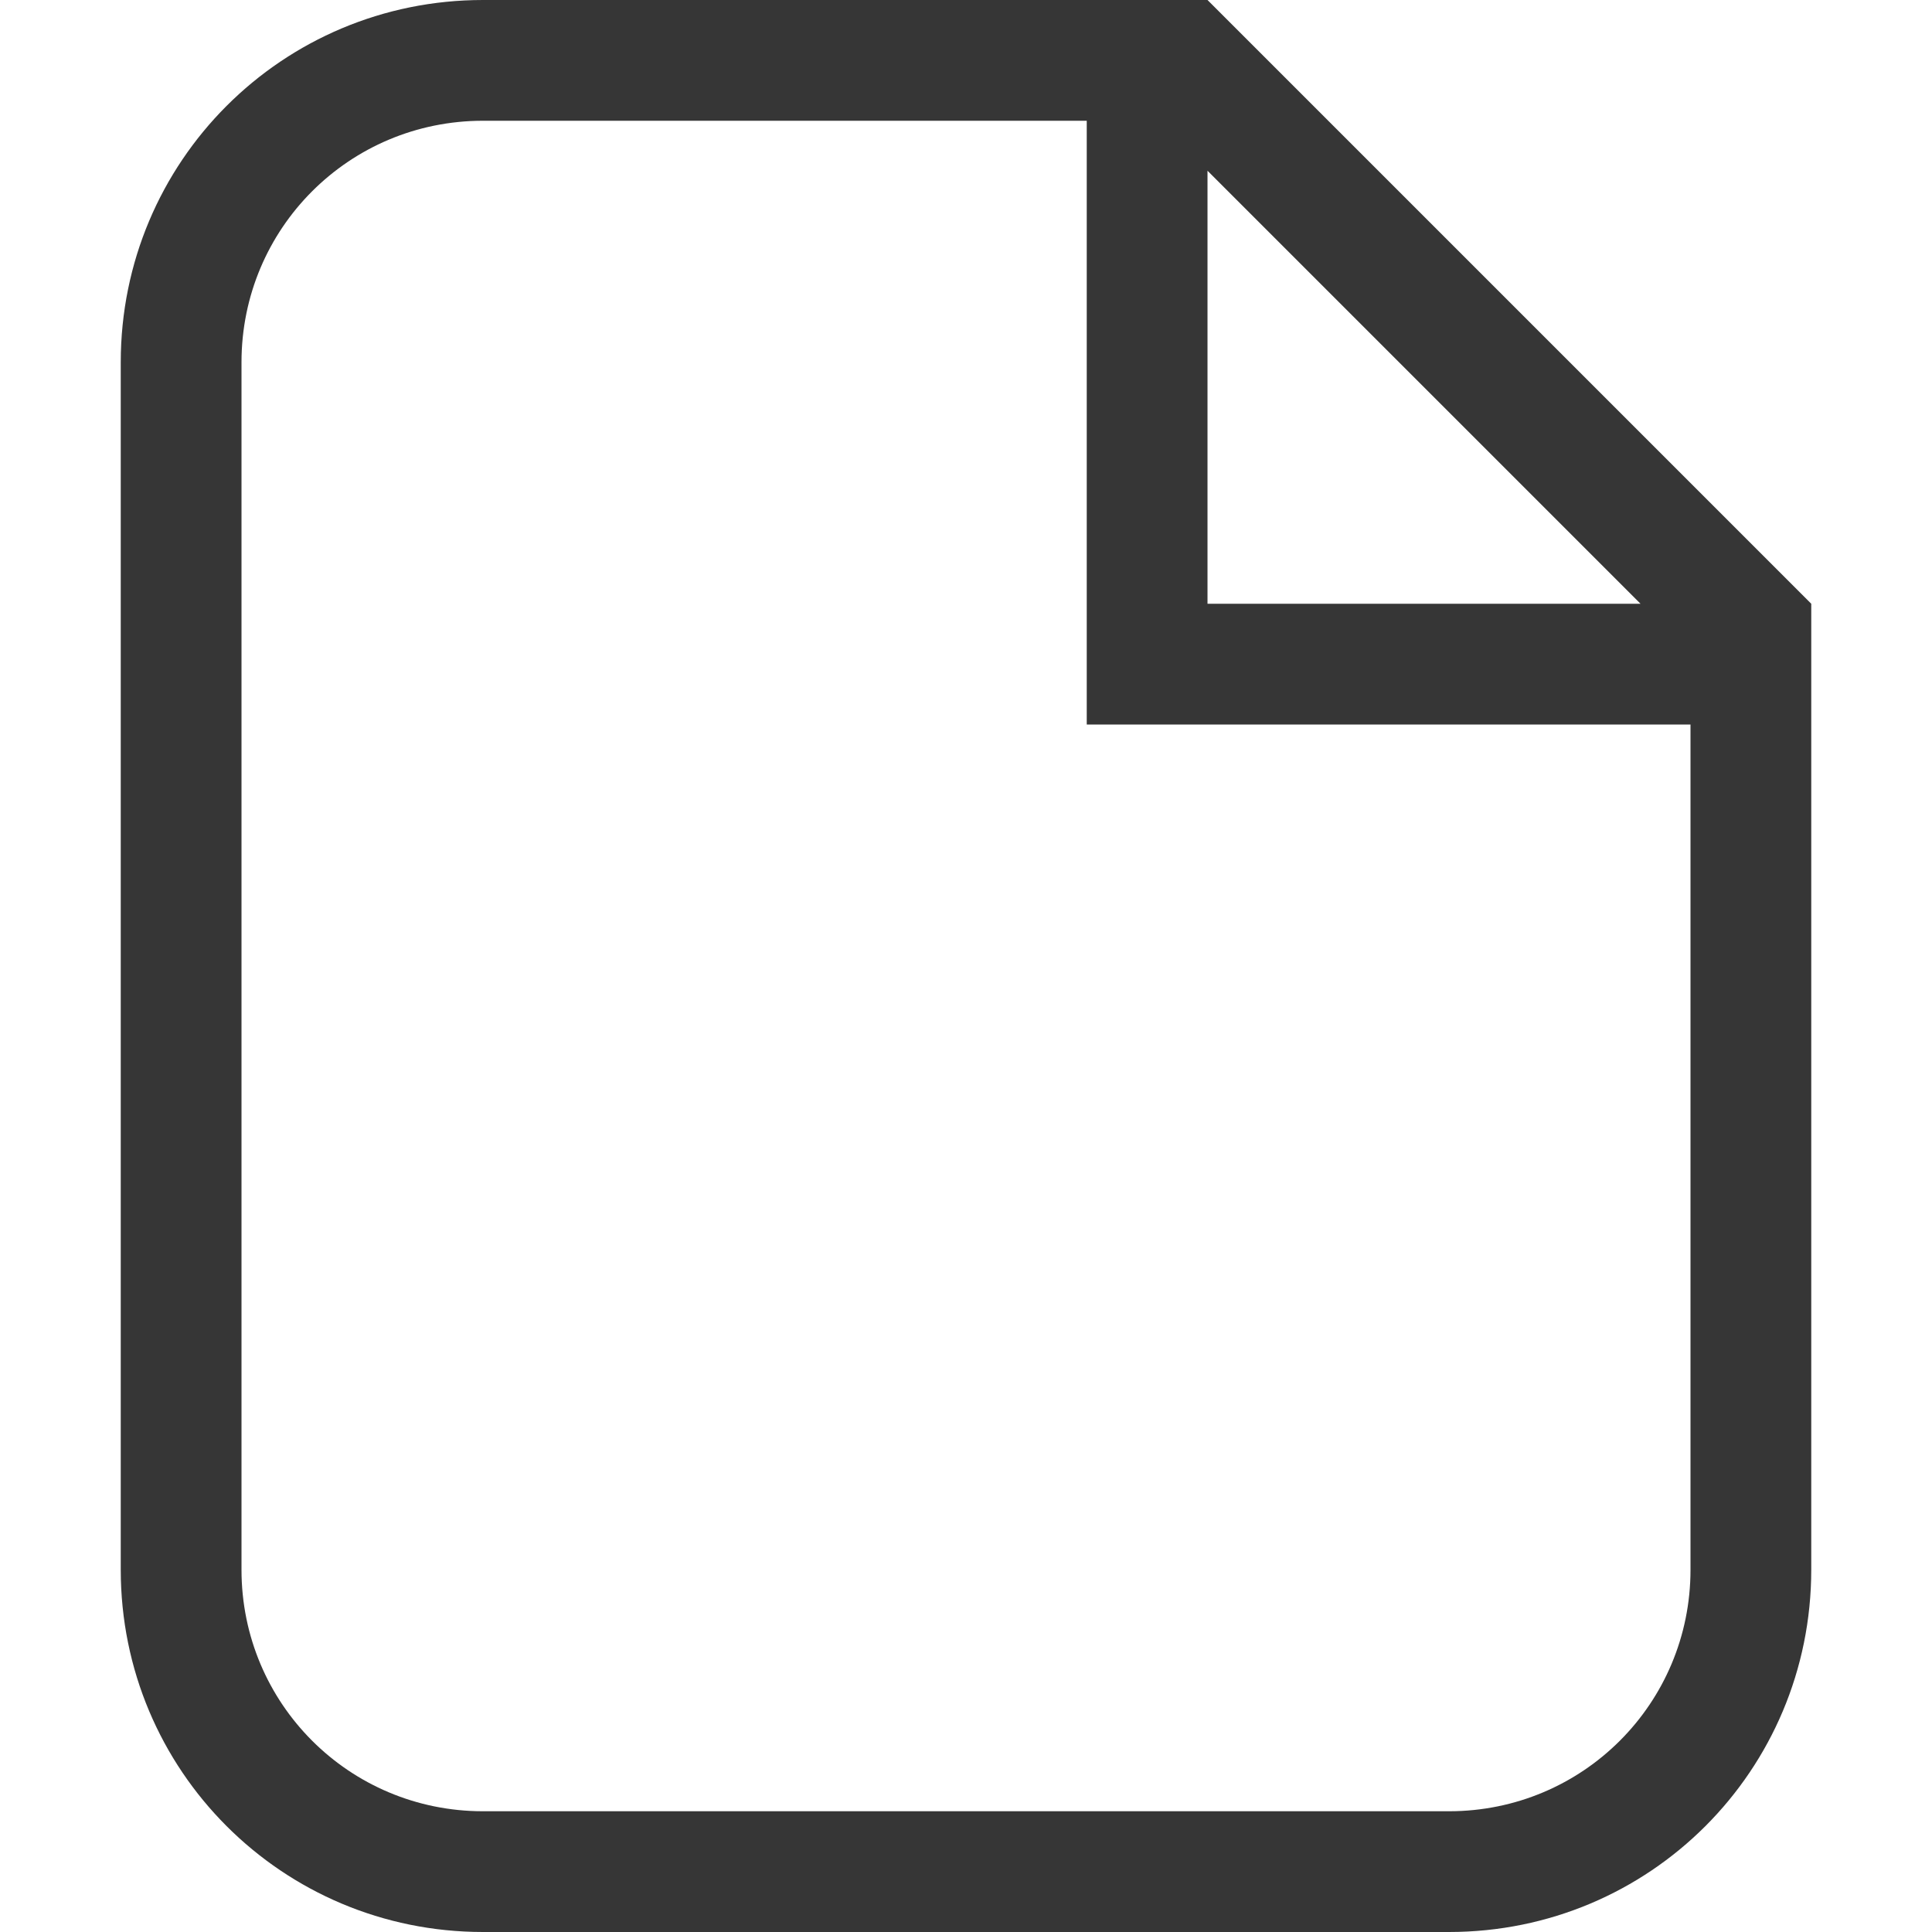
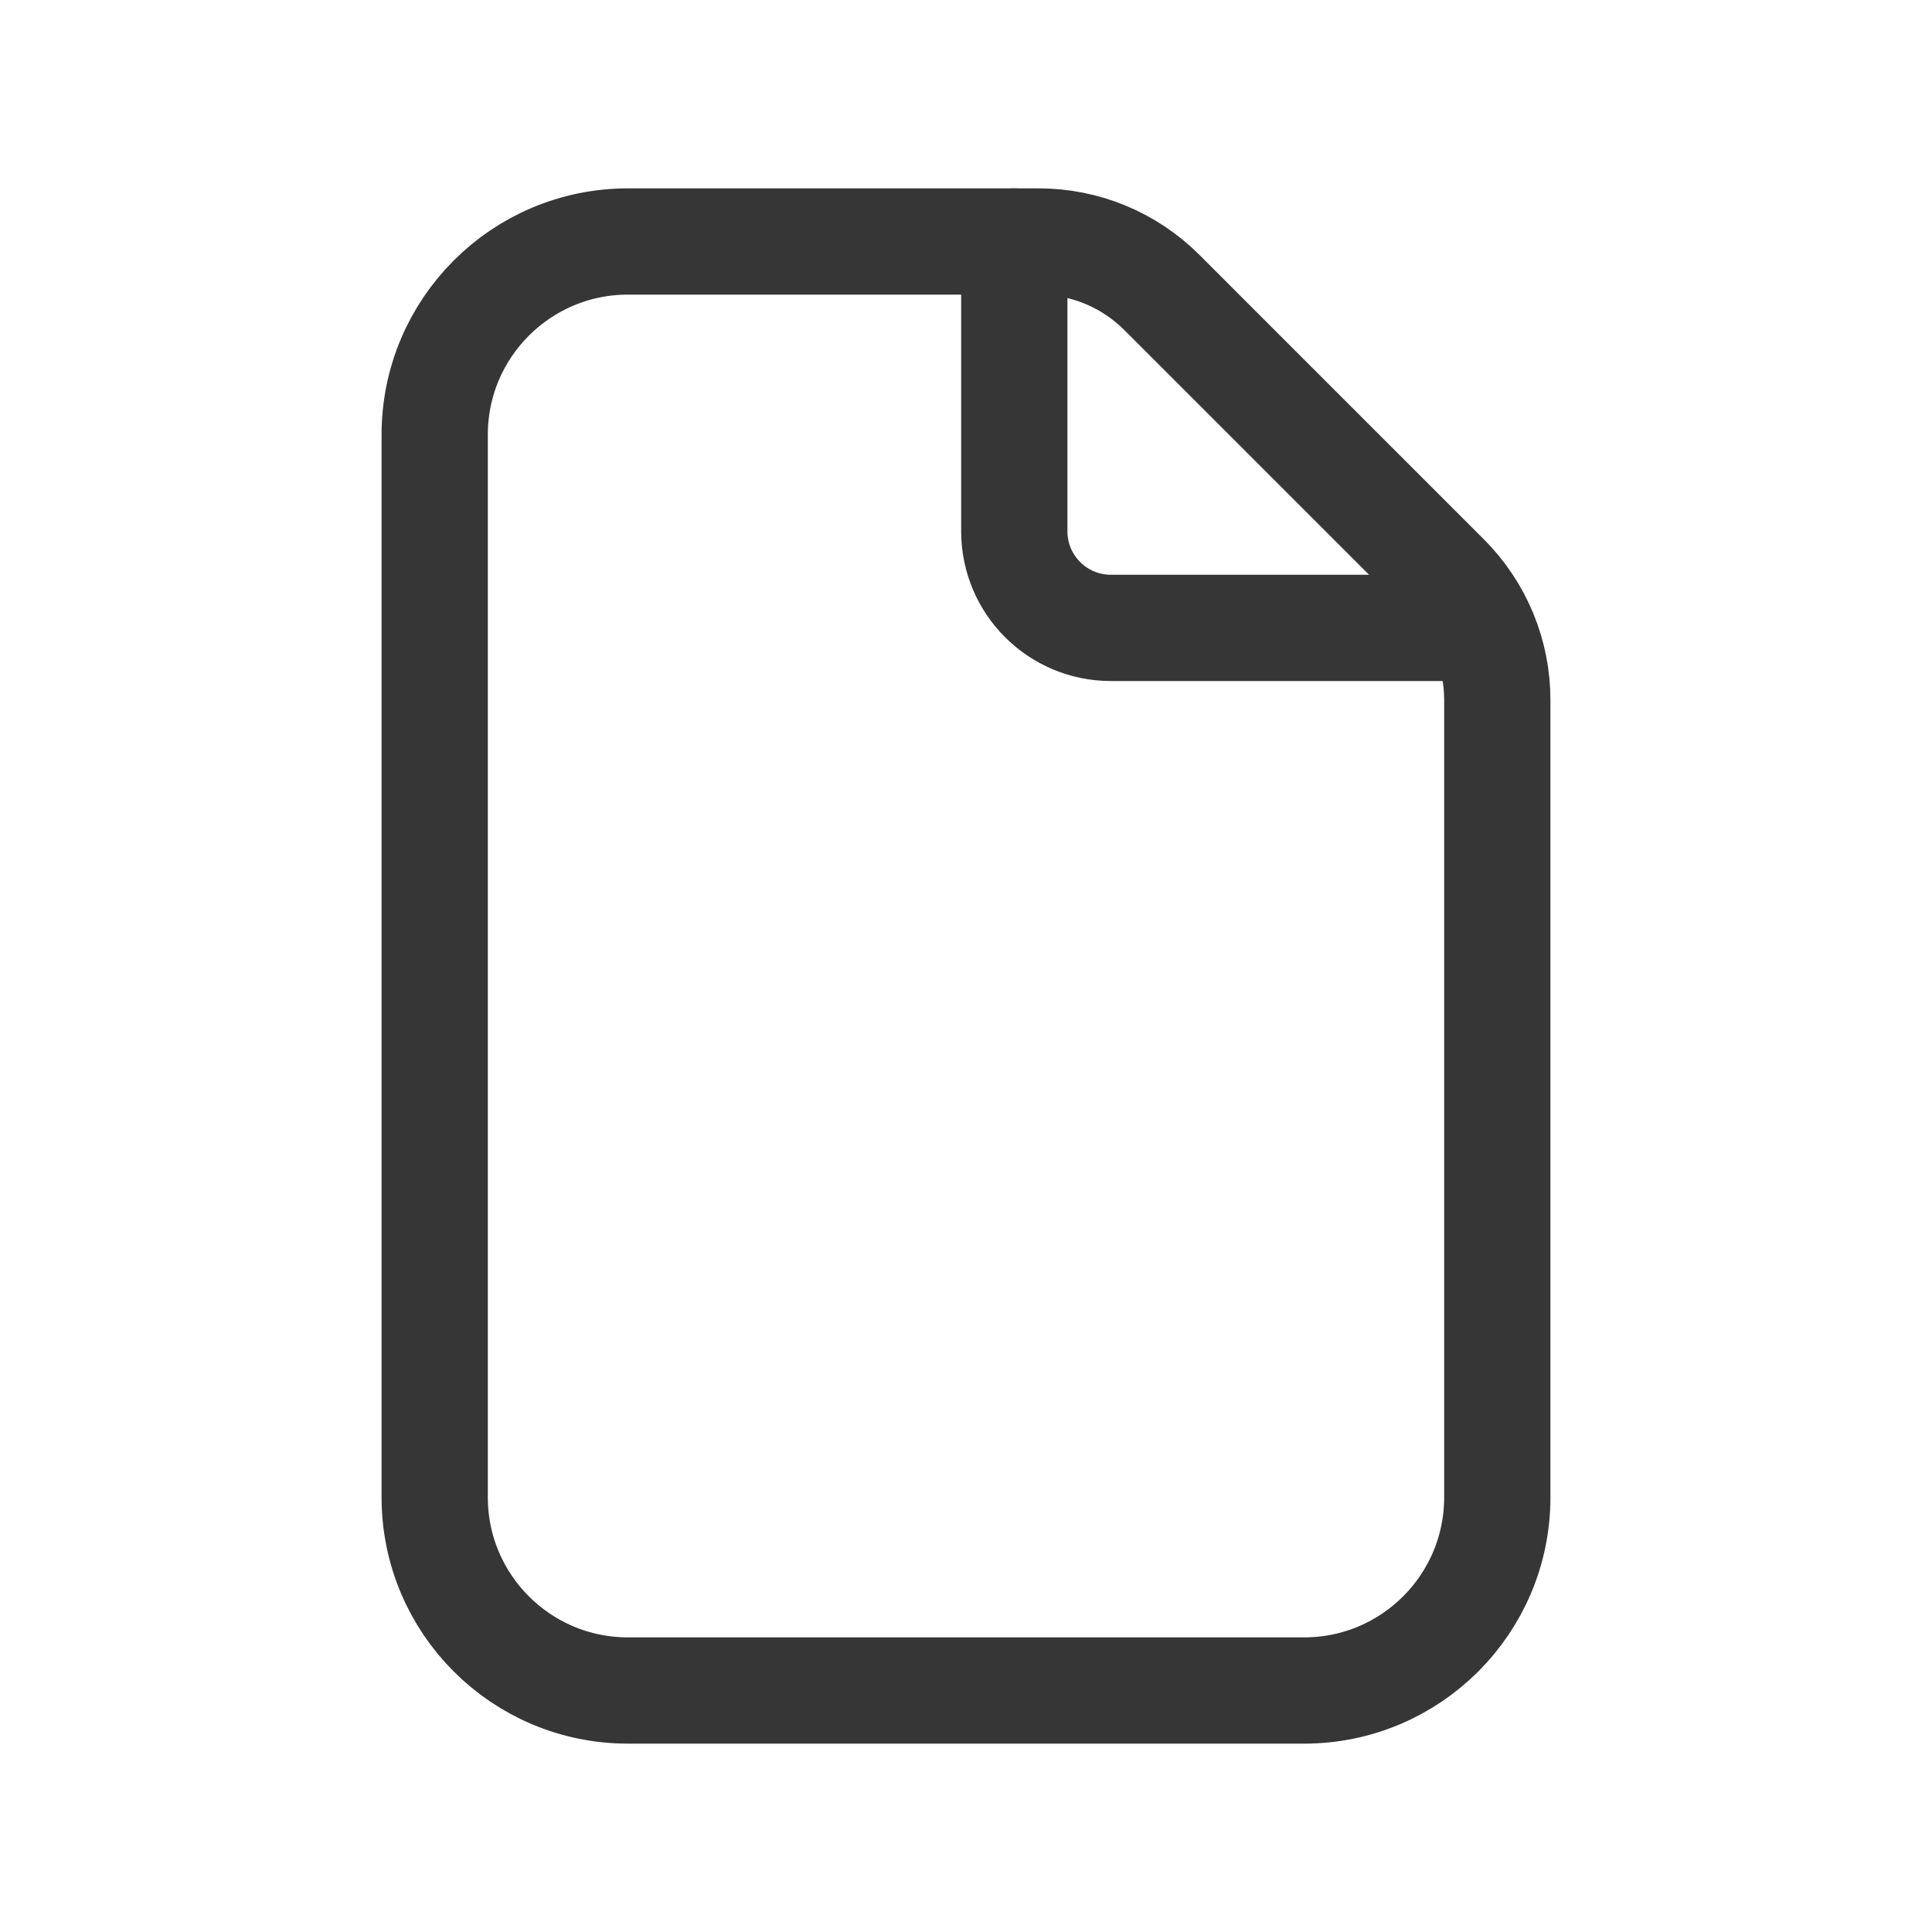
- <svg xmlns="http://www.w3.org/2000/svg" width="16" height="16" version="1.1">
+ <svg xmlns="http://www.w3.org/2000/svg" width="16" height="16" viewBox="0 0 20 20">
  <defs>
    <style id="current-color-scheme" type="text/css">.ColorScheme-Text { color:#363636; }</style>
  </defs>
-   <path class="ColorScheme-Text" d="m4 0c-1.662 0-3 1.338-3 3v10c0 1.662 1.338 3 3 3h8c1.662 0 3-1.338 3-3v-8l-5-5h-1zm0 1h5v5h5v7c0 1.108-0.892 2-2 2h-8c-1.108 0-2-0.892-2-2v-10c0-1.108 0.892-2 2-2zm6 0.414 3.586 3.586h-3.586z" fill="currentColor" />
+   <g class="ColorScheme-Text" fill="none" stroke="currentColor" stroke-width="1.1" stroke-linecap="round" stroke-linejoin="round">
+     <path d="M10.75 2.5H6.5a2 2 0 0 0-2 2v11a2 2 0 0 0 2 2h7a2 2 0 0 0 2-2V7.25a1.8 1.8 0 0 0-.53-1.28l-2.94-2.94a1.8 1.8 0 0 0-1.28-.53Z" />
+     <path d="M10.5 2.5v3a1 1 0 0 0 1 1h3.5" />
+   </g>
</svg>
